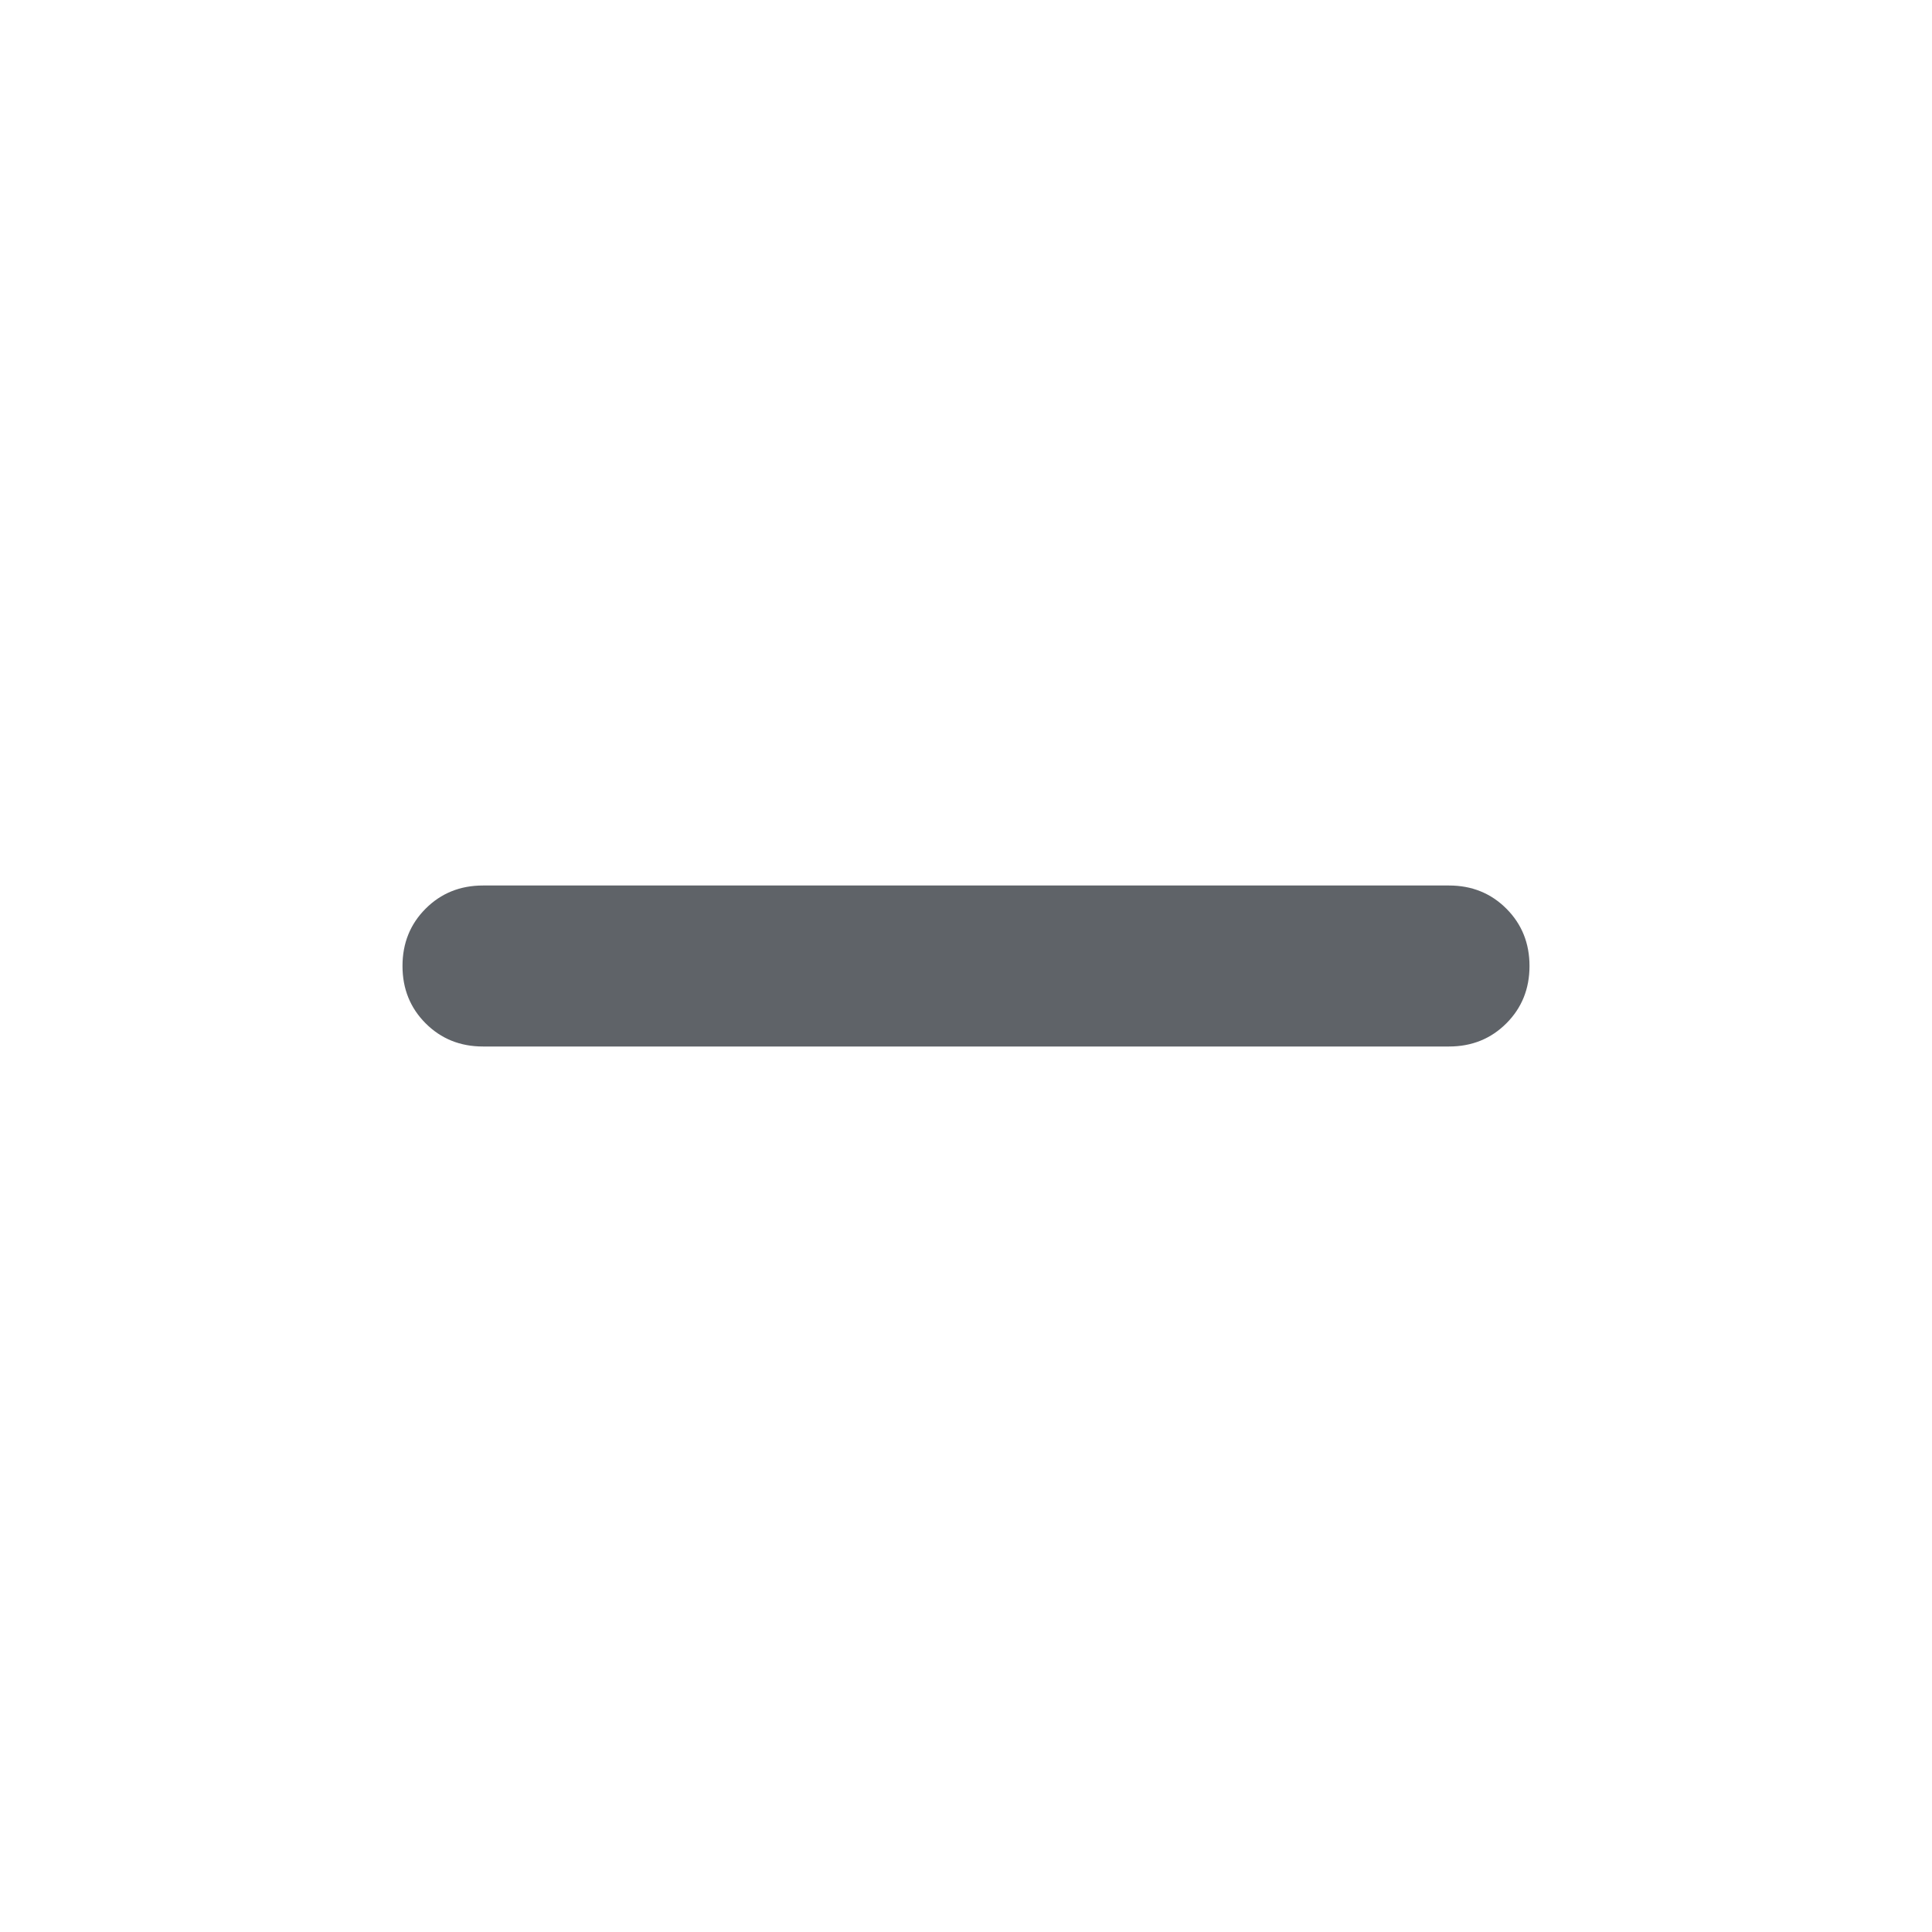
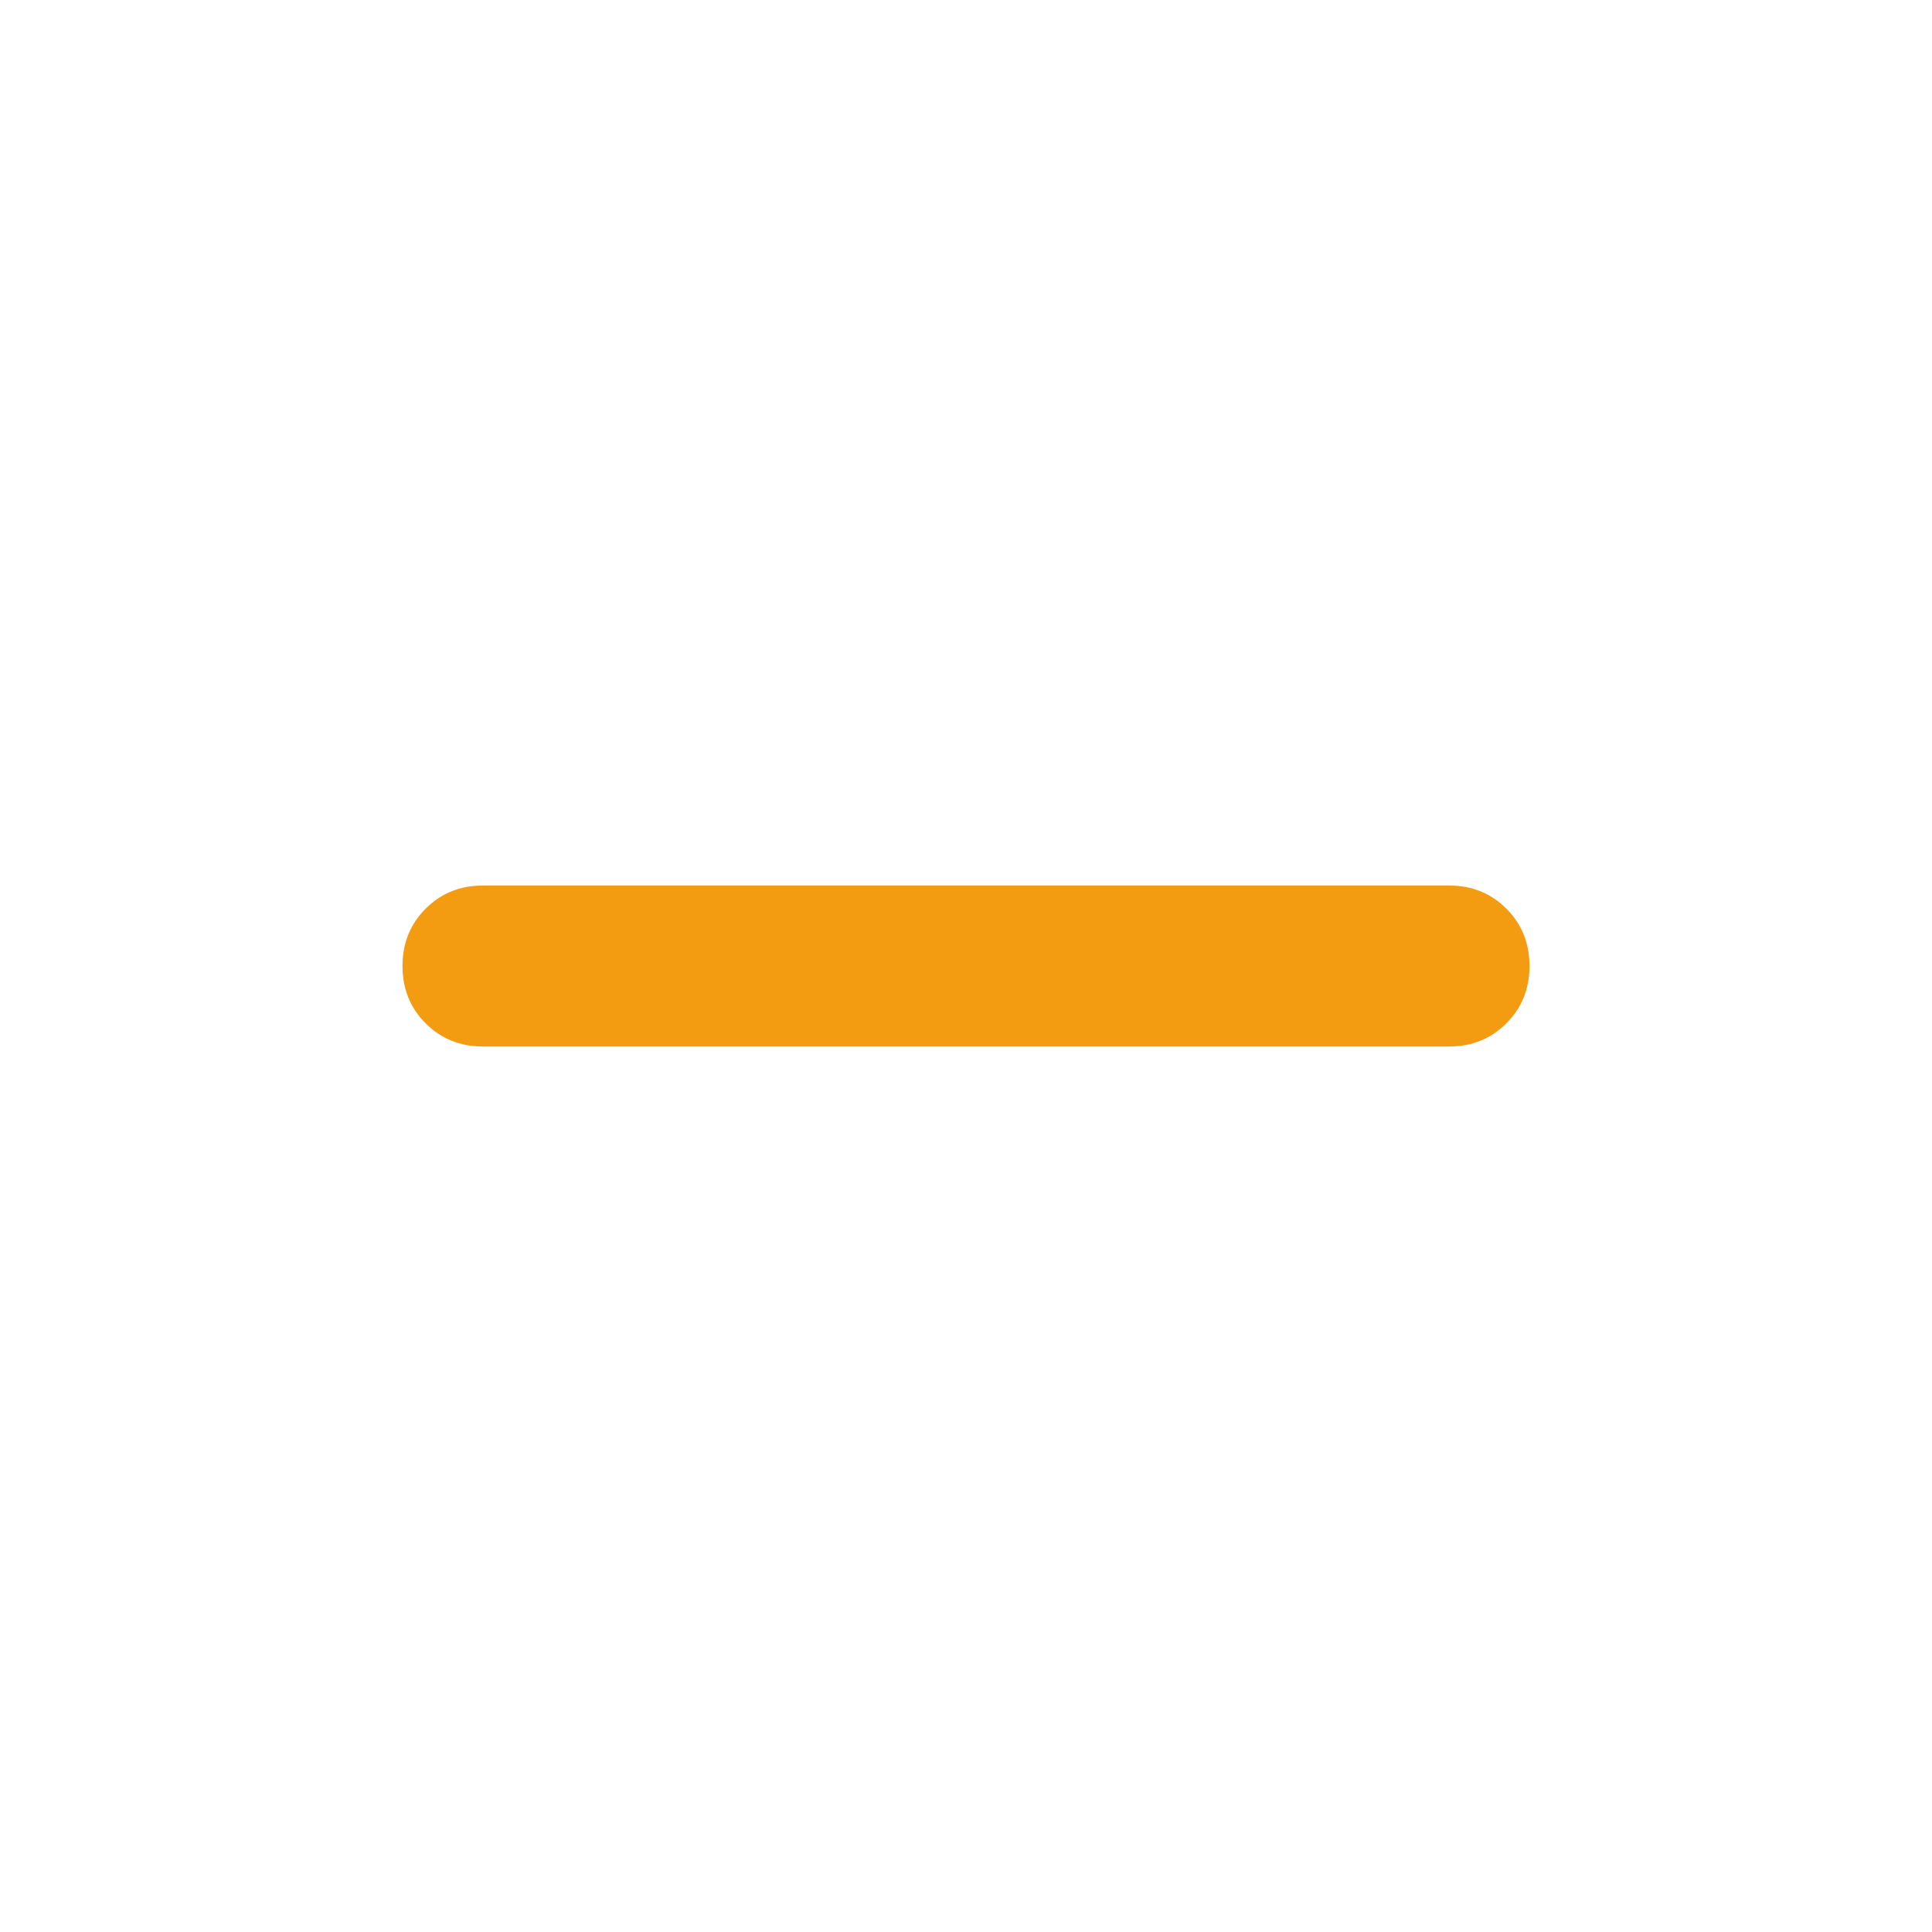
- <svg xmlns="http://www.w3.org/2000/svg" height="24px" viewBox="0 -960 960 960" width="24px" fill="#5f6368">
+ <svg xmlns="http://www.w3.org/2000/svg" height="24px" viewBox="0 -960 960 960" width="24px" fill="#F39C12">
  <path d="M240-440q-17 0-28.5-11.5T200-480q0-17 11.5-28.5T240-520h480q17 0 28.5 11.5T760-480q0 17-11.5 28.5T720-440H240Z" />
</svg>
